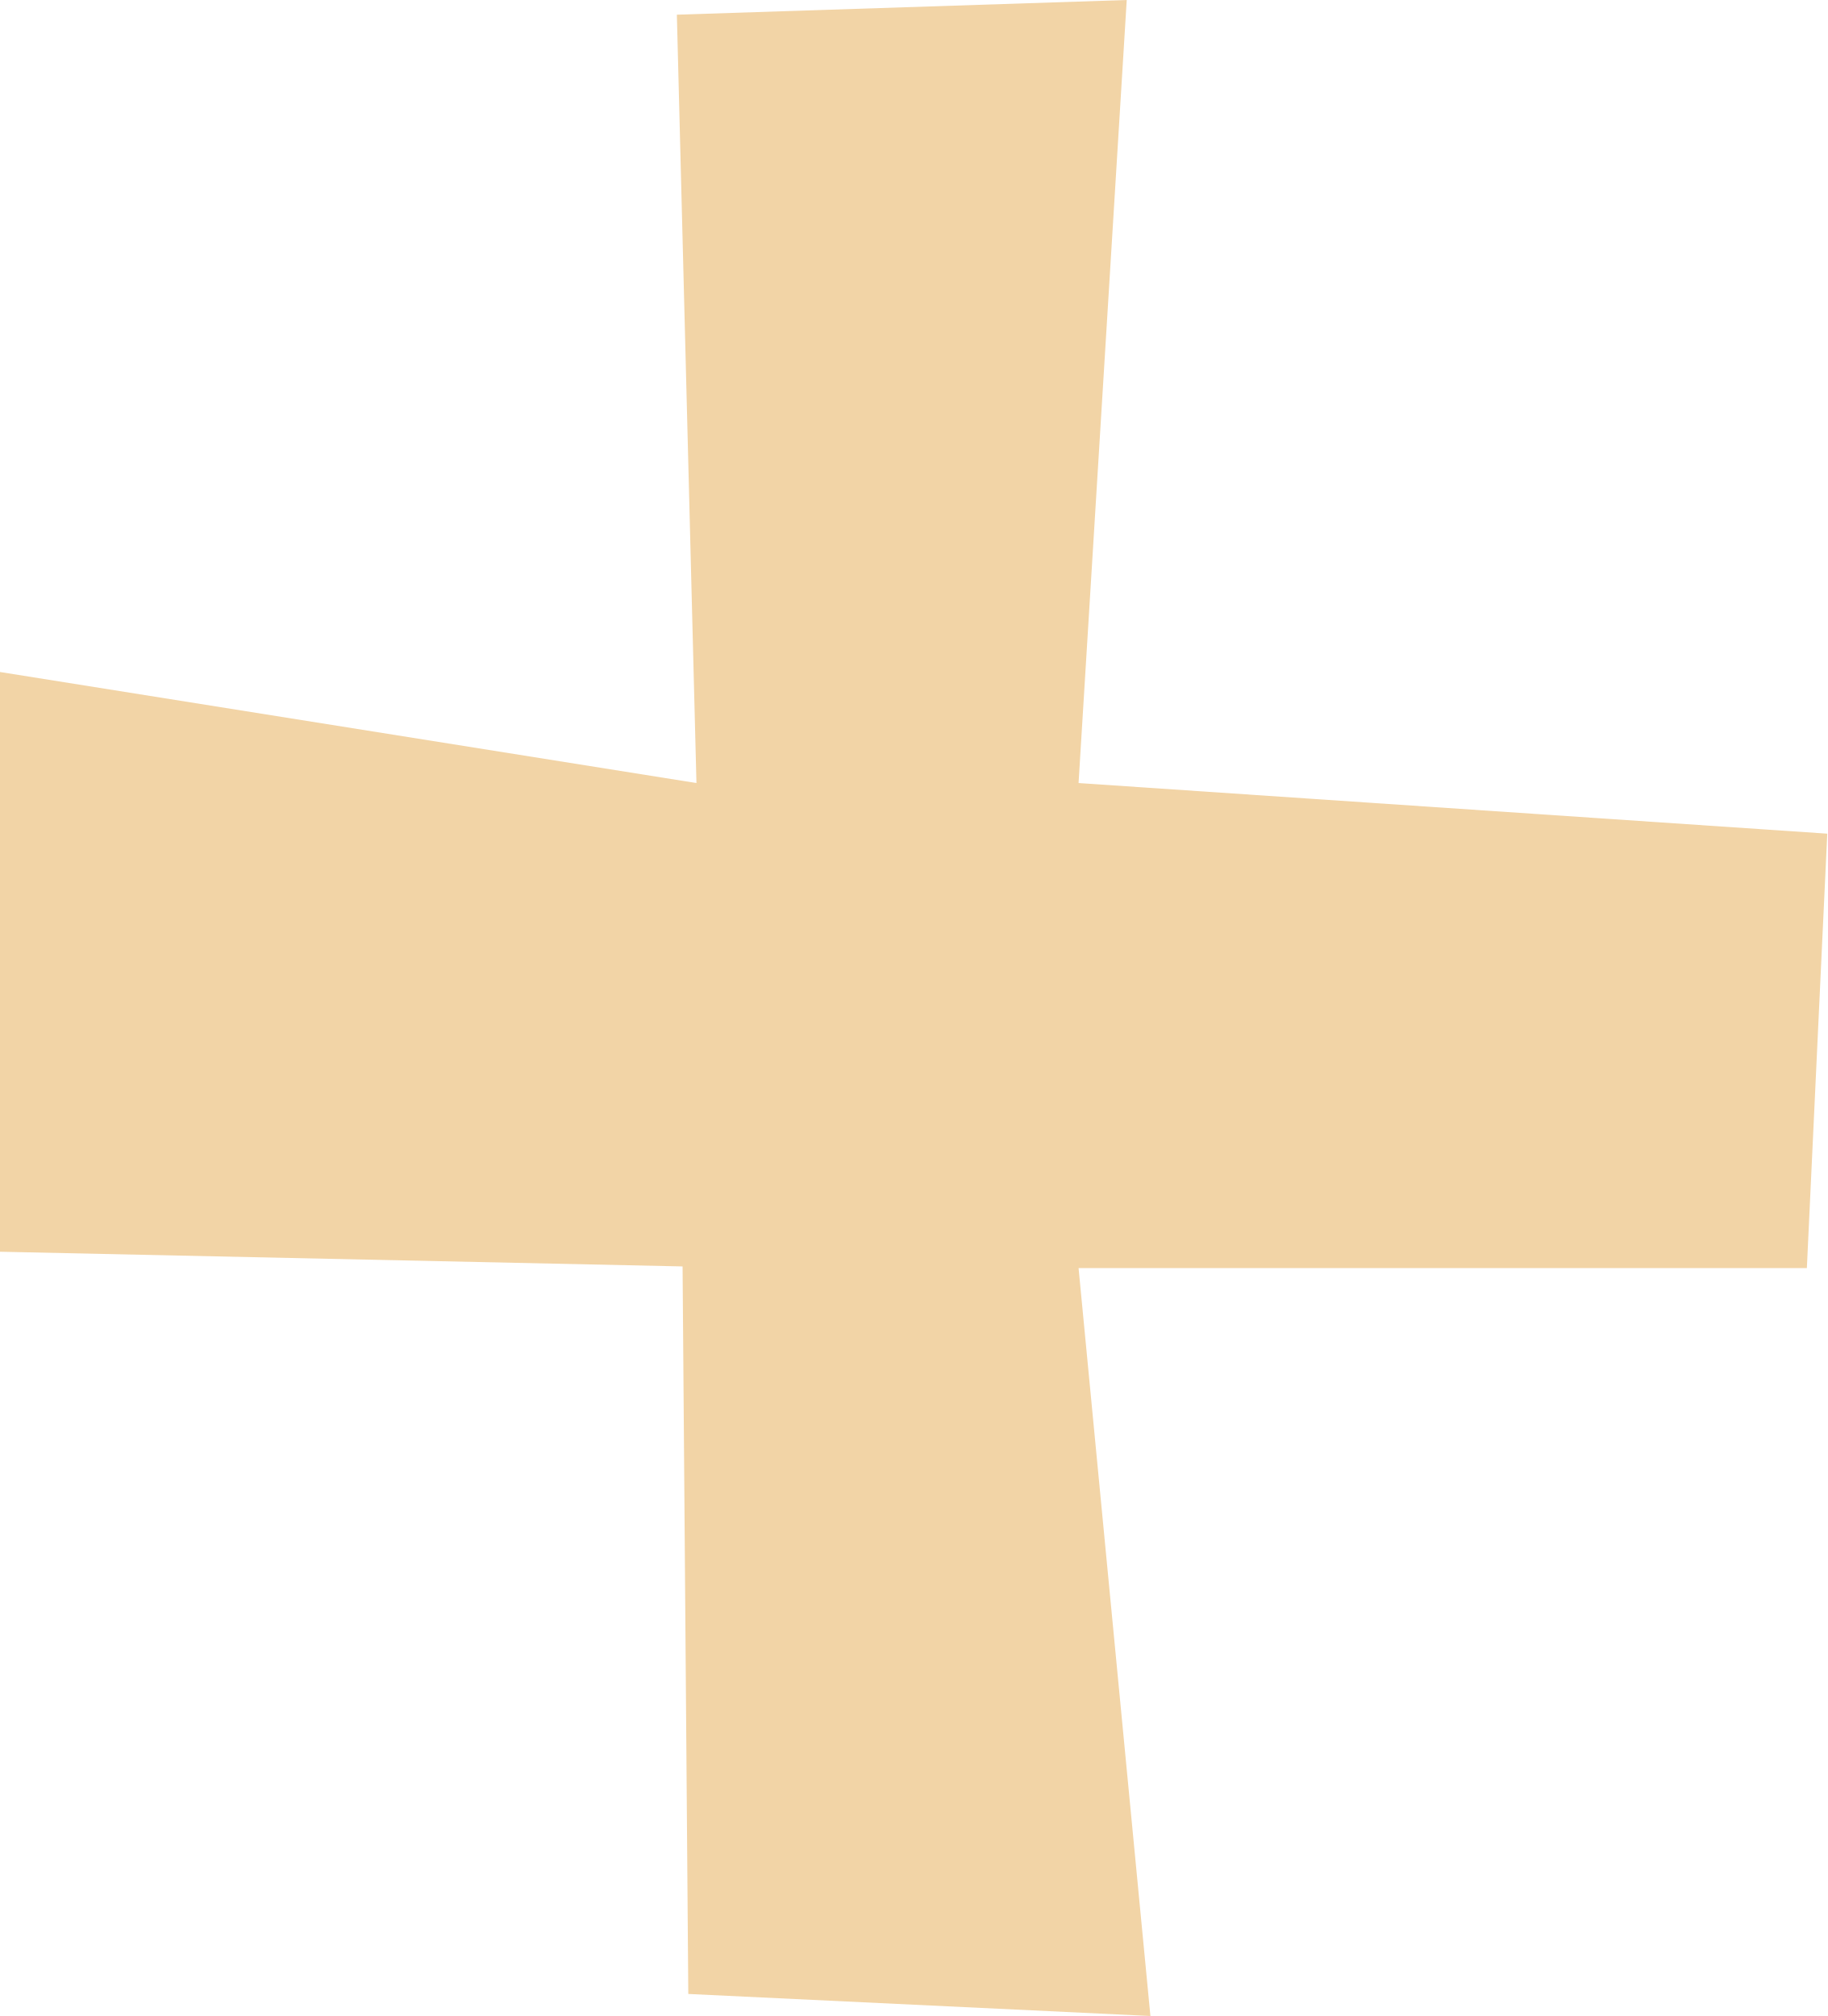
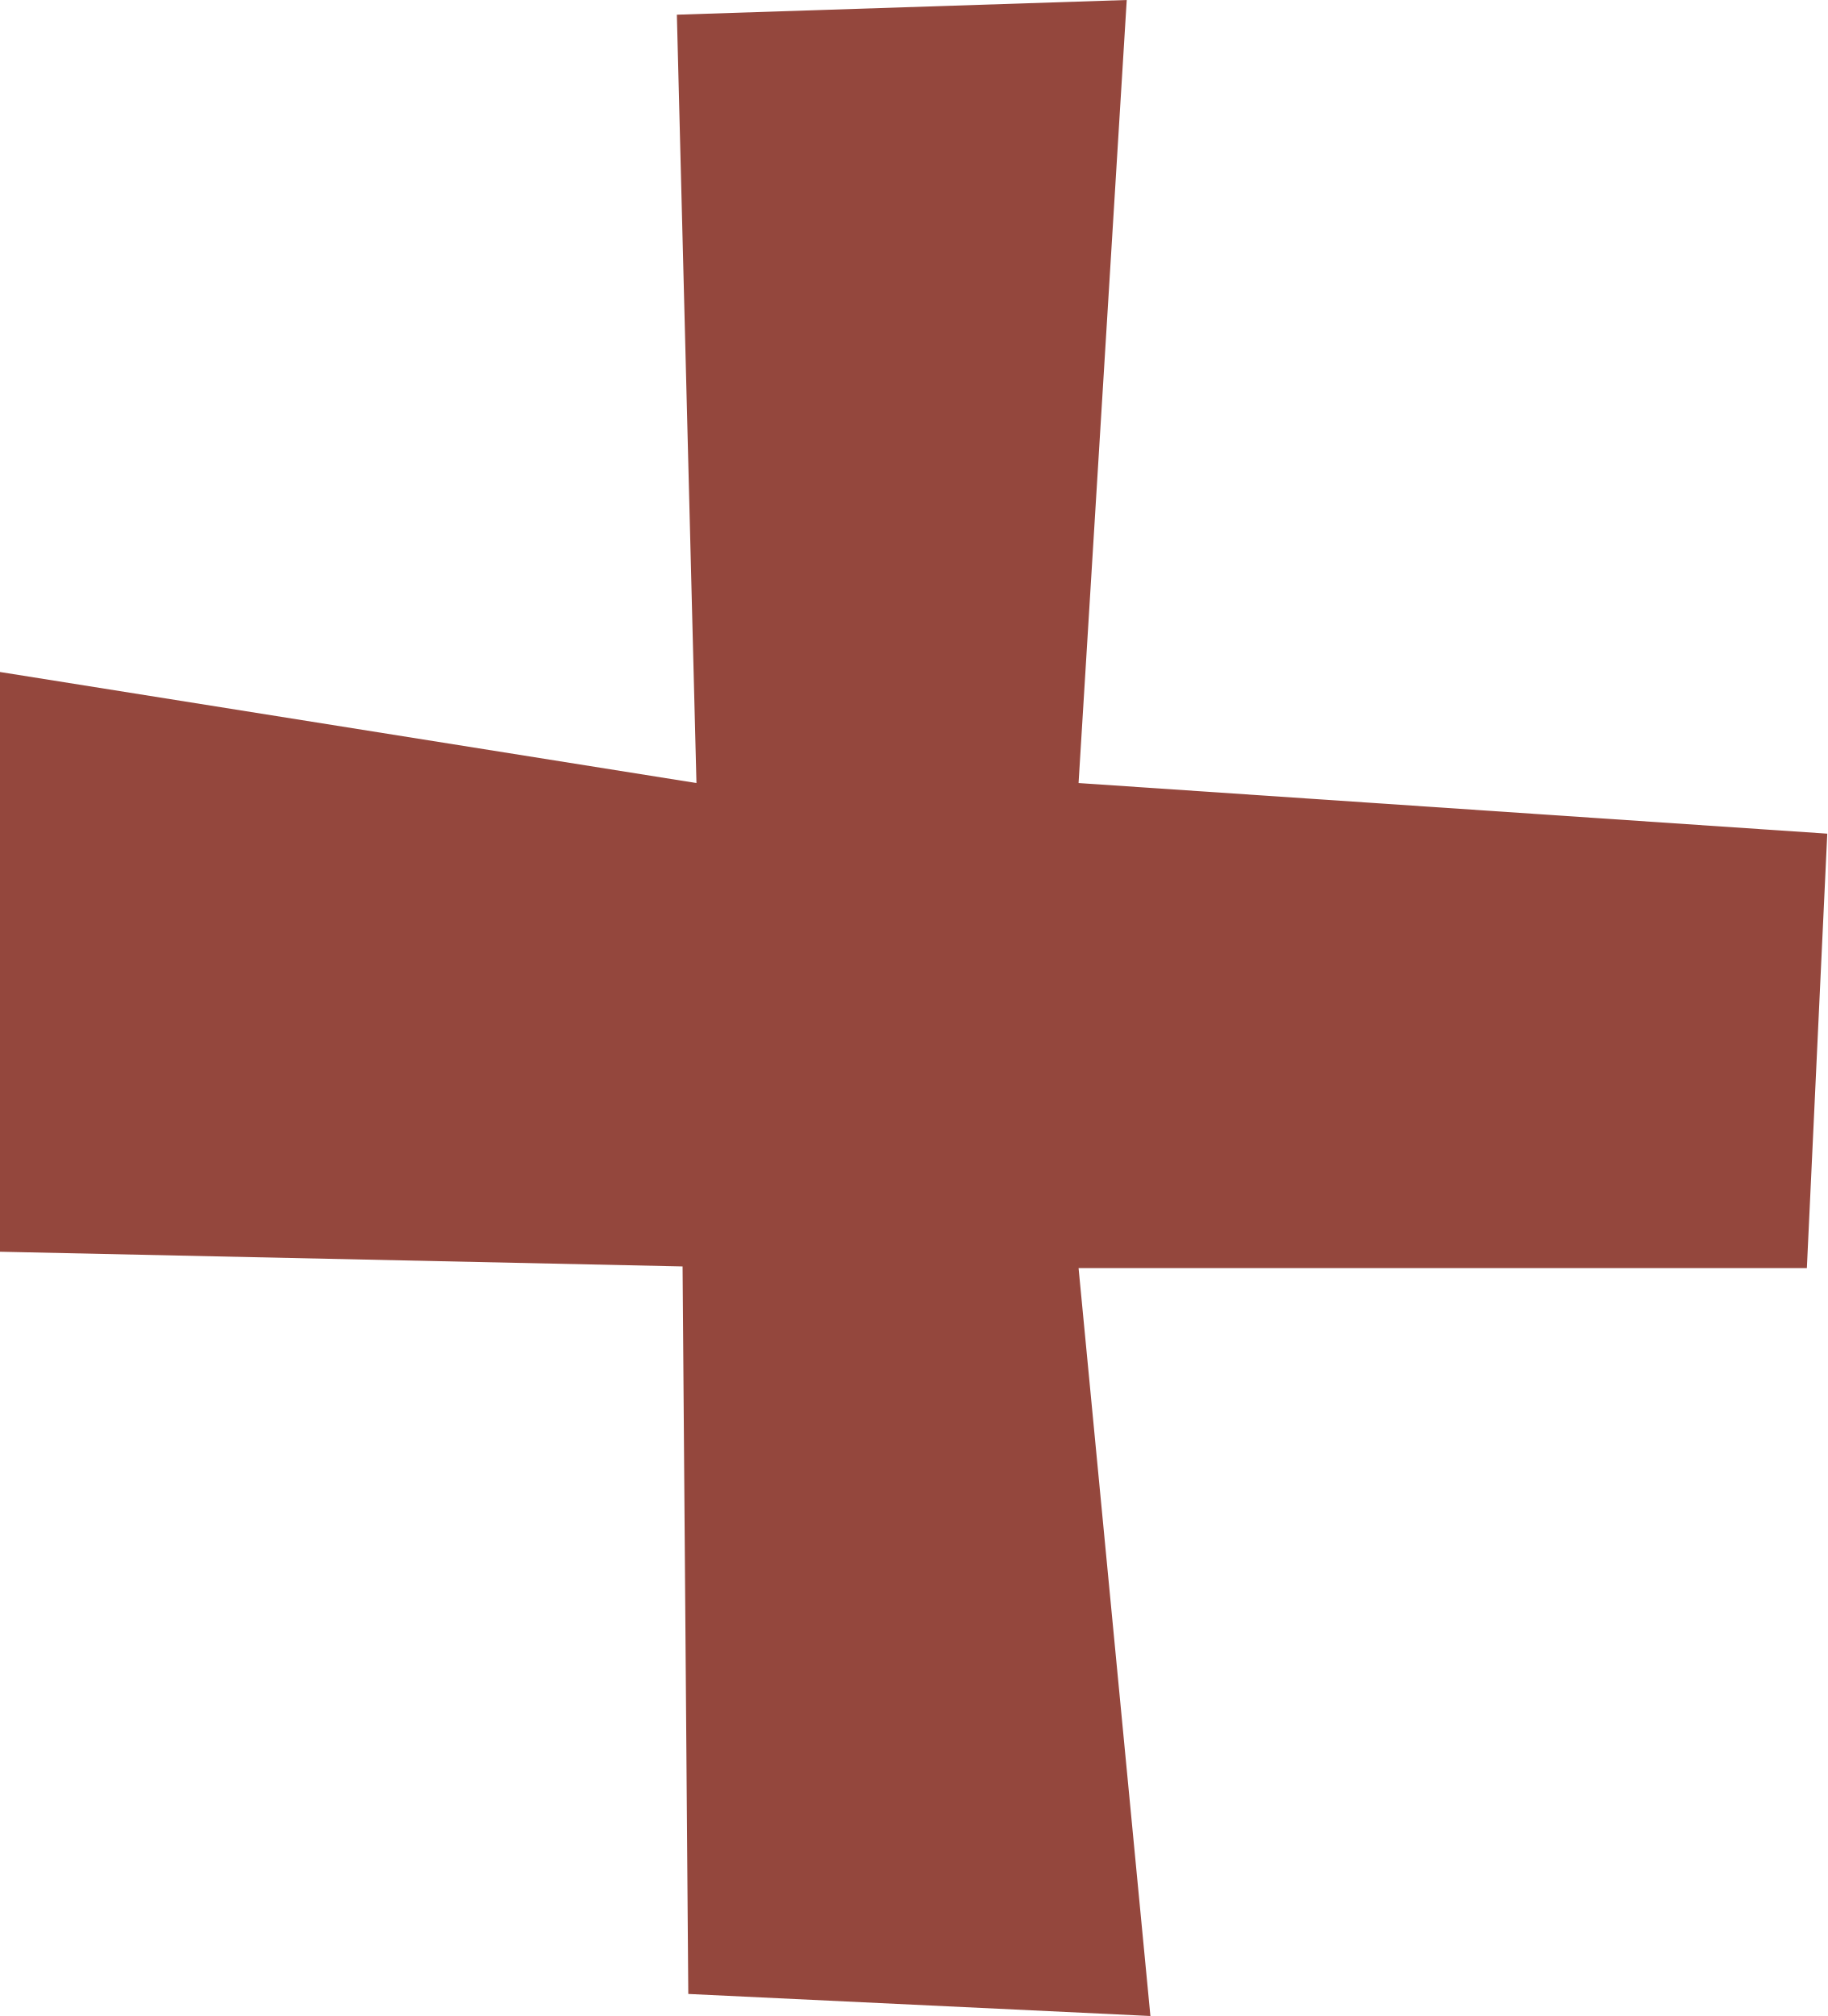
<svg xmlns="http://www.w3.org/2000/svg" id="Calque_2" data-name="Calque 2" viewBox="0 0 22.38 24.69">
  <defs>
    <style>
      .cls-1 {
-         fill: #f2d4a6;
+         fill: #94473d;
      }
    </style>
  </defs>
  <g id="Calque_1-2" data-name="Calque 1">
    <polygon class="cls-1" points="13.8 0 8.29 .18 8.53 9.59 0 8.23 0 15.33 8.36 15.51 8.43 24.42 14.09 24.69 13.21 15.53 22.13 15.53 22.38 10.21 13.21 9.59 13.8 0" />
  </g>
</svg>
